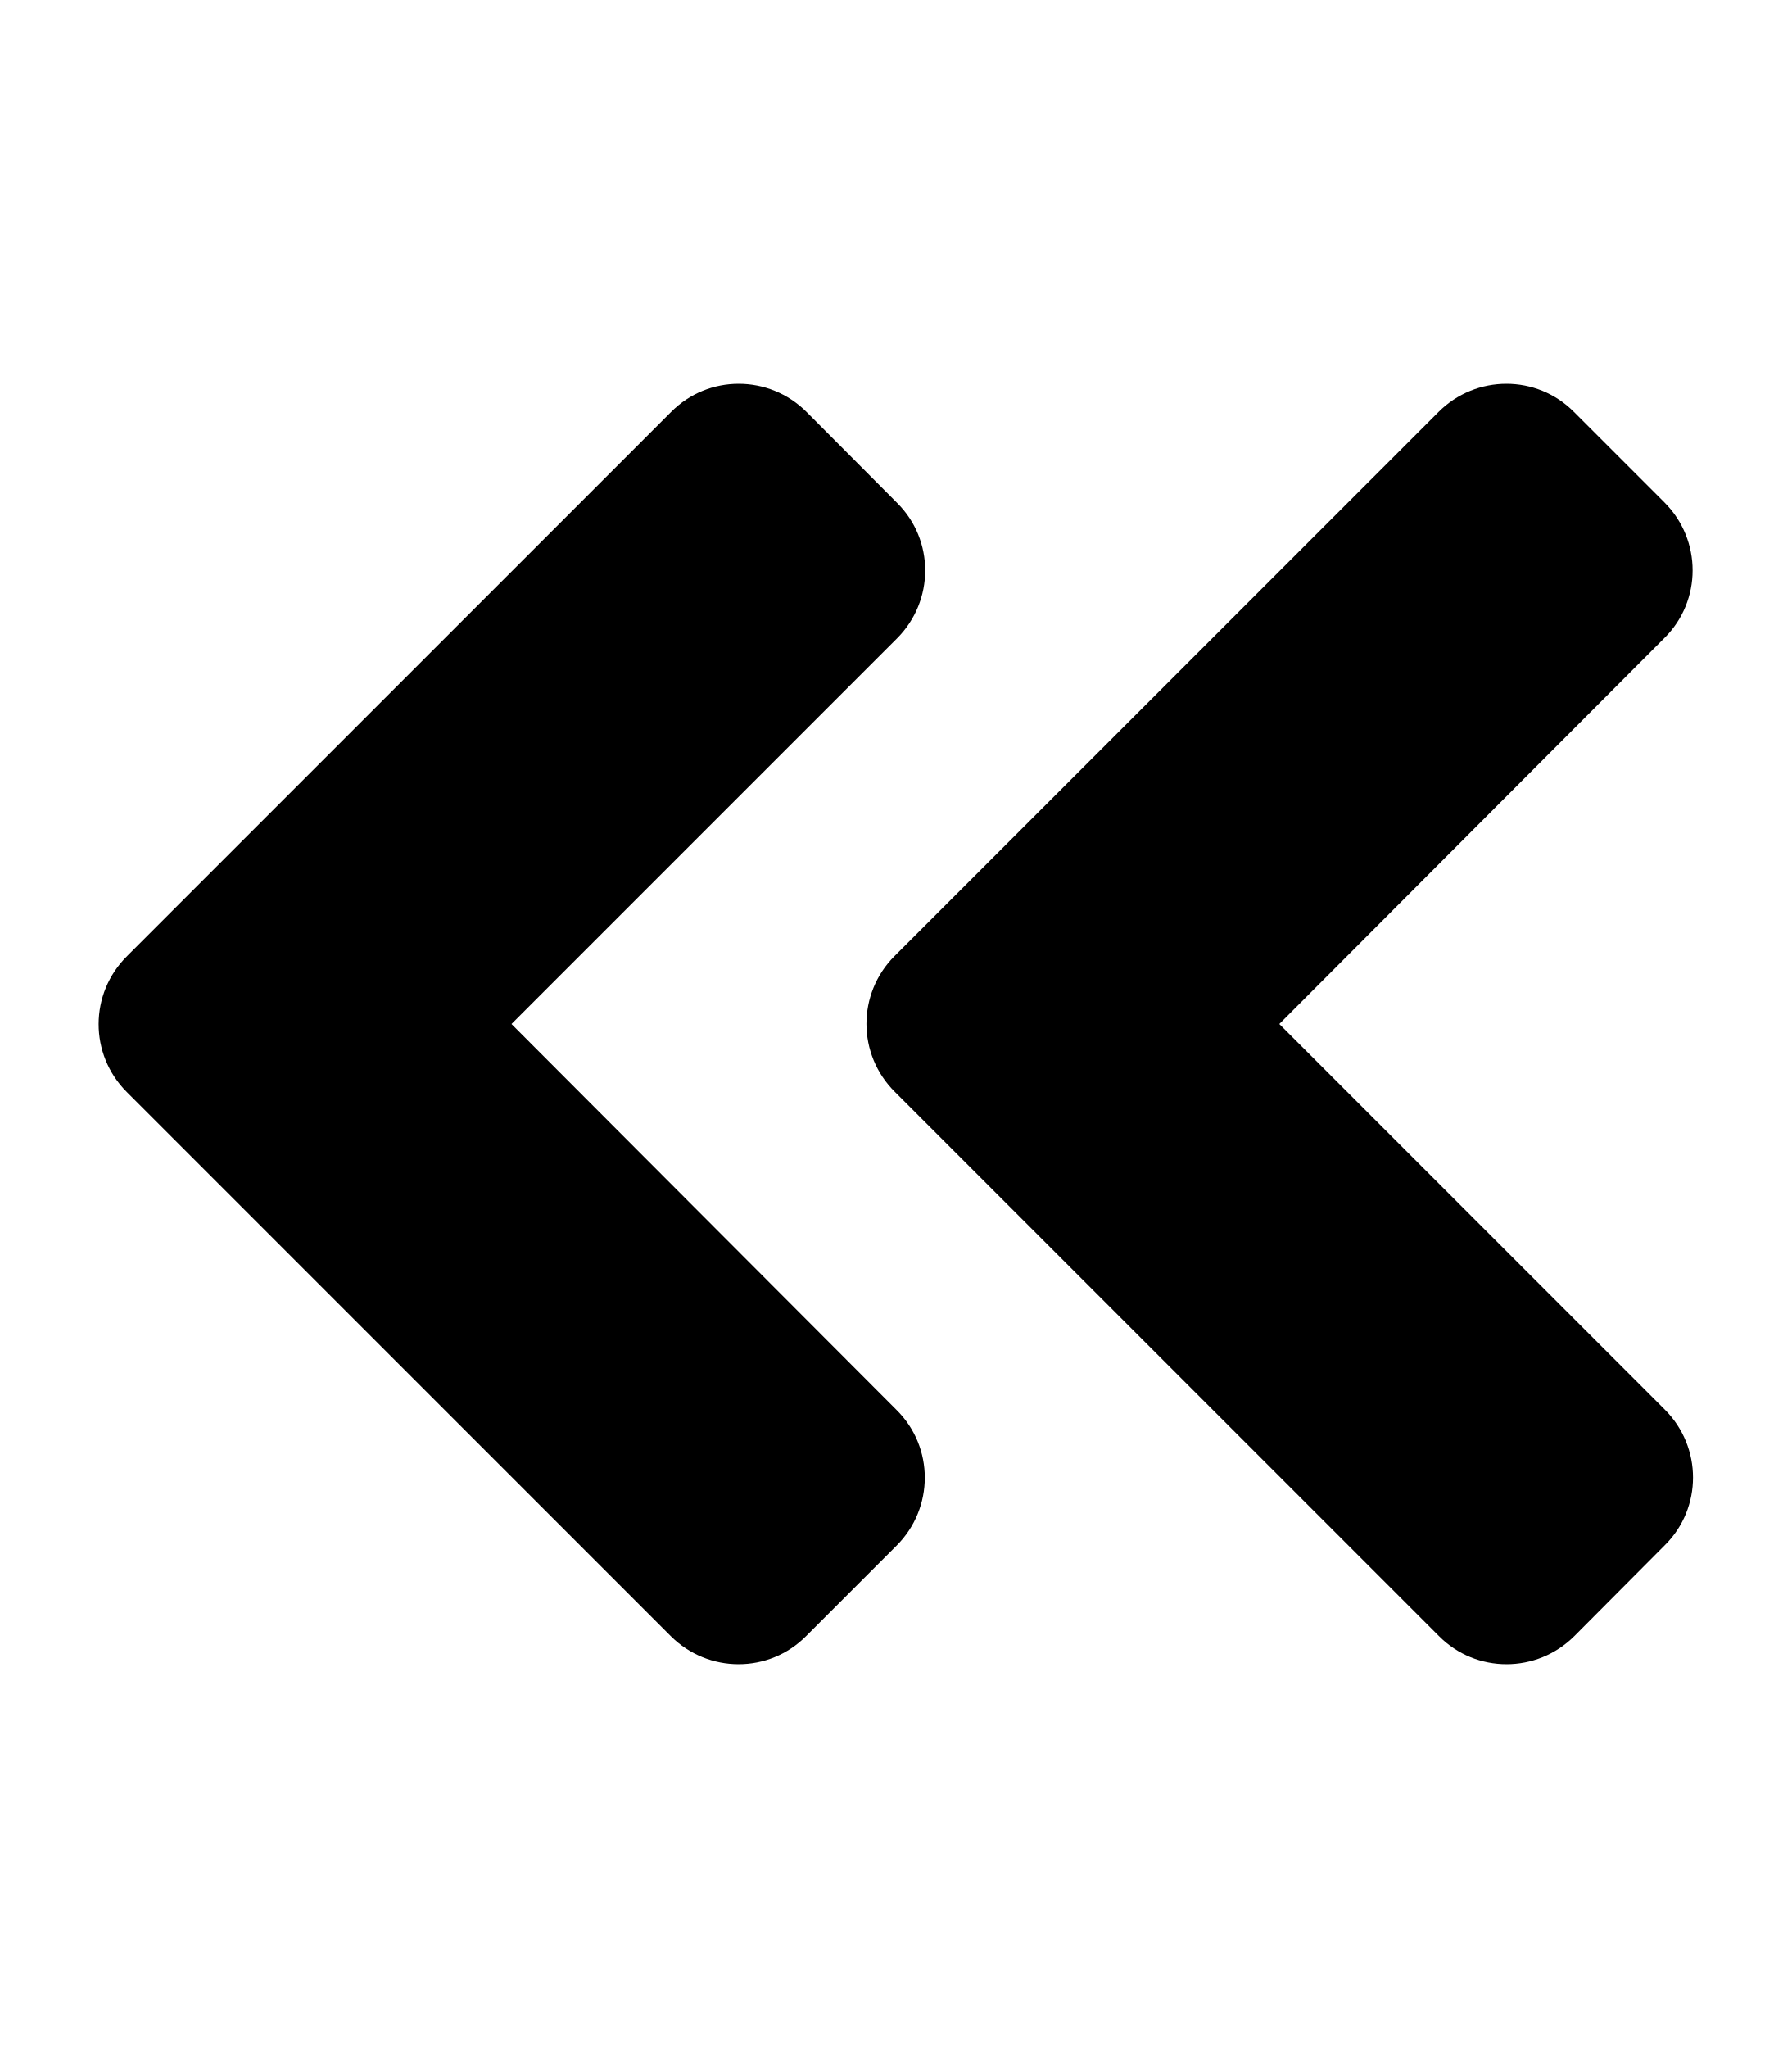
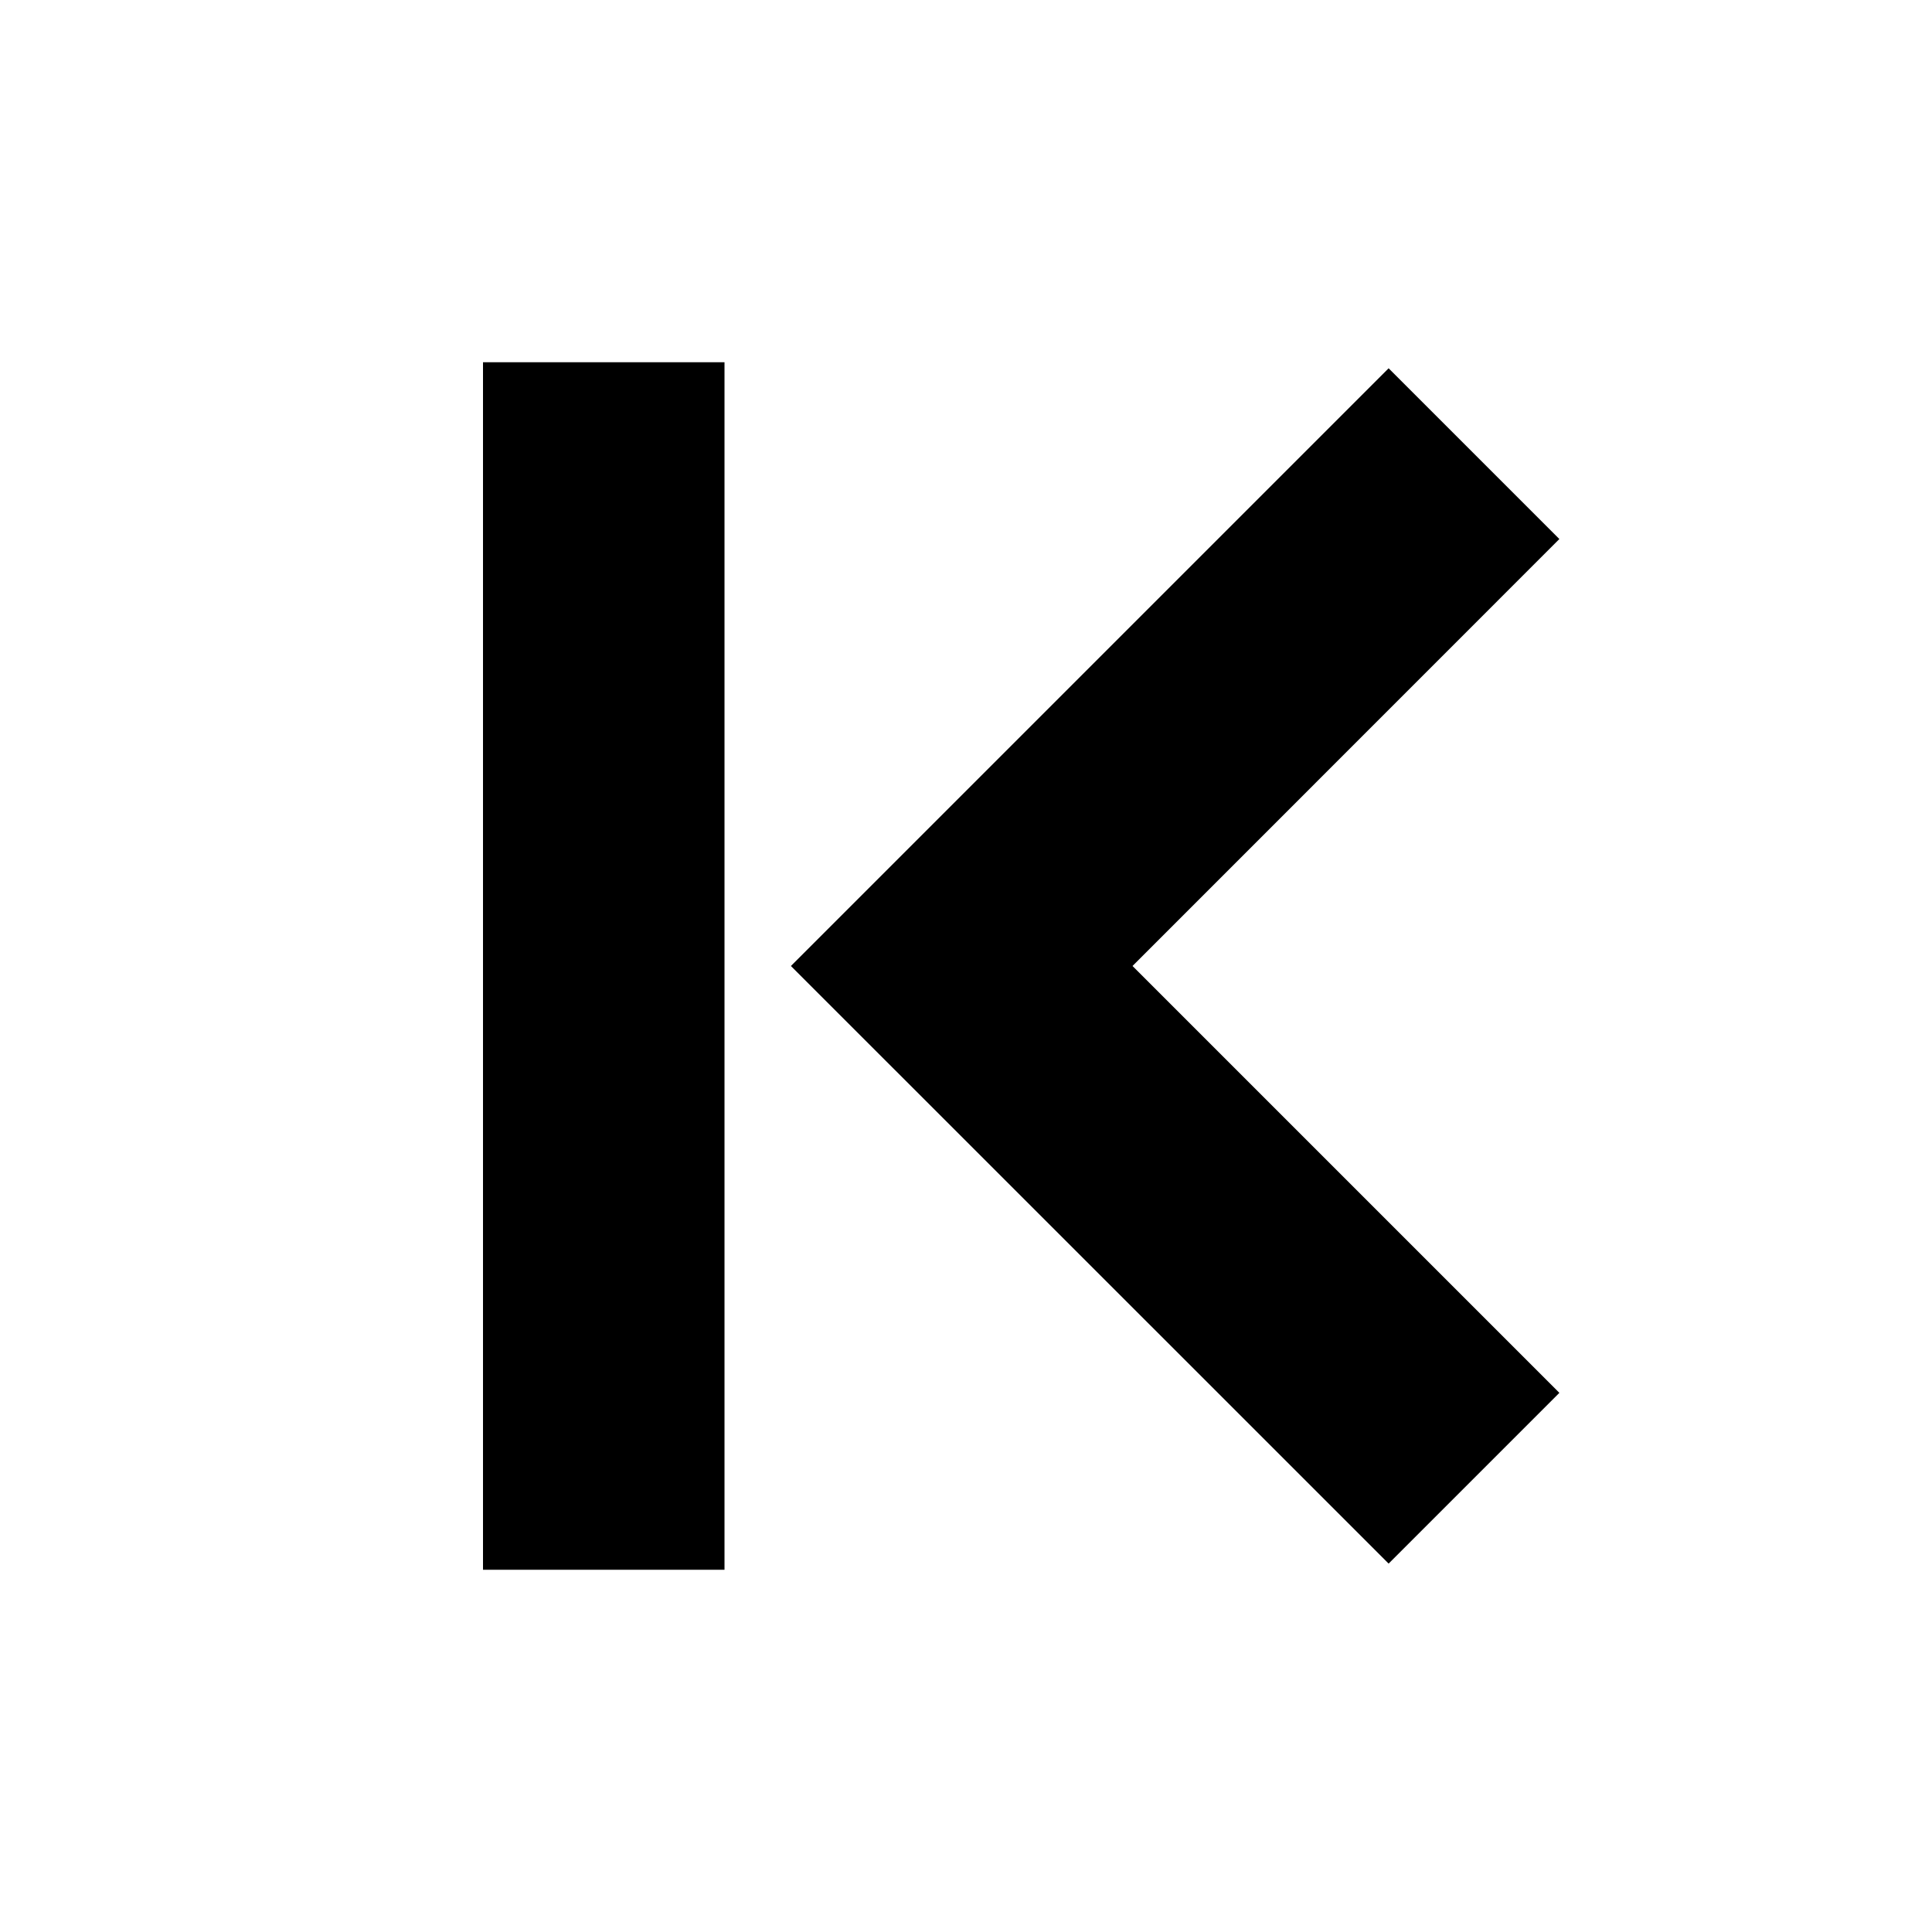
- <svg xmlns="http://www.w3.org/2000/svg" viewBox="0 0 448 512">
-   <path d="M223.7 239l136-136c9.4-9.4 24.6-9.4 33.9 0l22.6 22.6c9.4 9.4 9.4 24.6 0 33.9L319.9 256l96.4 96.4c9.4 9.4 9.4 24.6 0 33.9L393.7 409c-9.4 9.4-24.6 9.4-33.9 0l-136-136c-9.5-9.4-9.5-24.6-.1-34zm-192 34l136 136c9.4 9.4 24.6 9.4 33.9 0l22.6-22.6c9.4-9.4 9.4-24.6 0-33.9L127.9 256l96.4-96.4c9.4-9.4 9.4-24.6 0-33.9L201.7 103c-9.4-9.4-24.6-9.4-33.9 0l-136 136c-9.5 9.4-9.5 24.6-.1 34z" />
+ <svg xmlns="http://www.w3.org/2000/svg" width="16" height="16" viewBox="0 0 16 16">
+   <path fill-rule="evenodd" d="M11.5,12.949 L6.55,8 L11.5,3.05 L12.914,4.464 L9.379,8 L12.914,11.535 L11.5,12.949 Z M6,3 L6,13 L4,13 L4,3 L6,3 Z" />
</svg>
